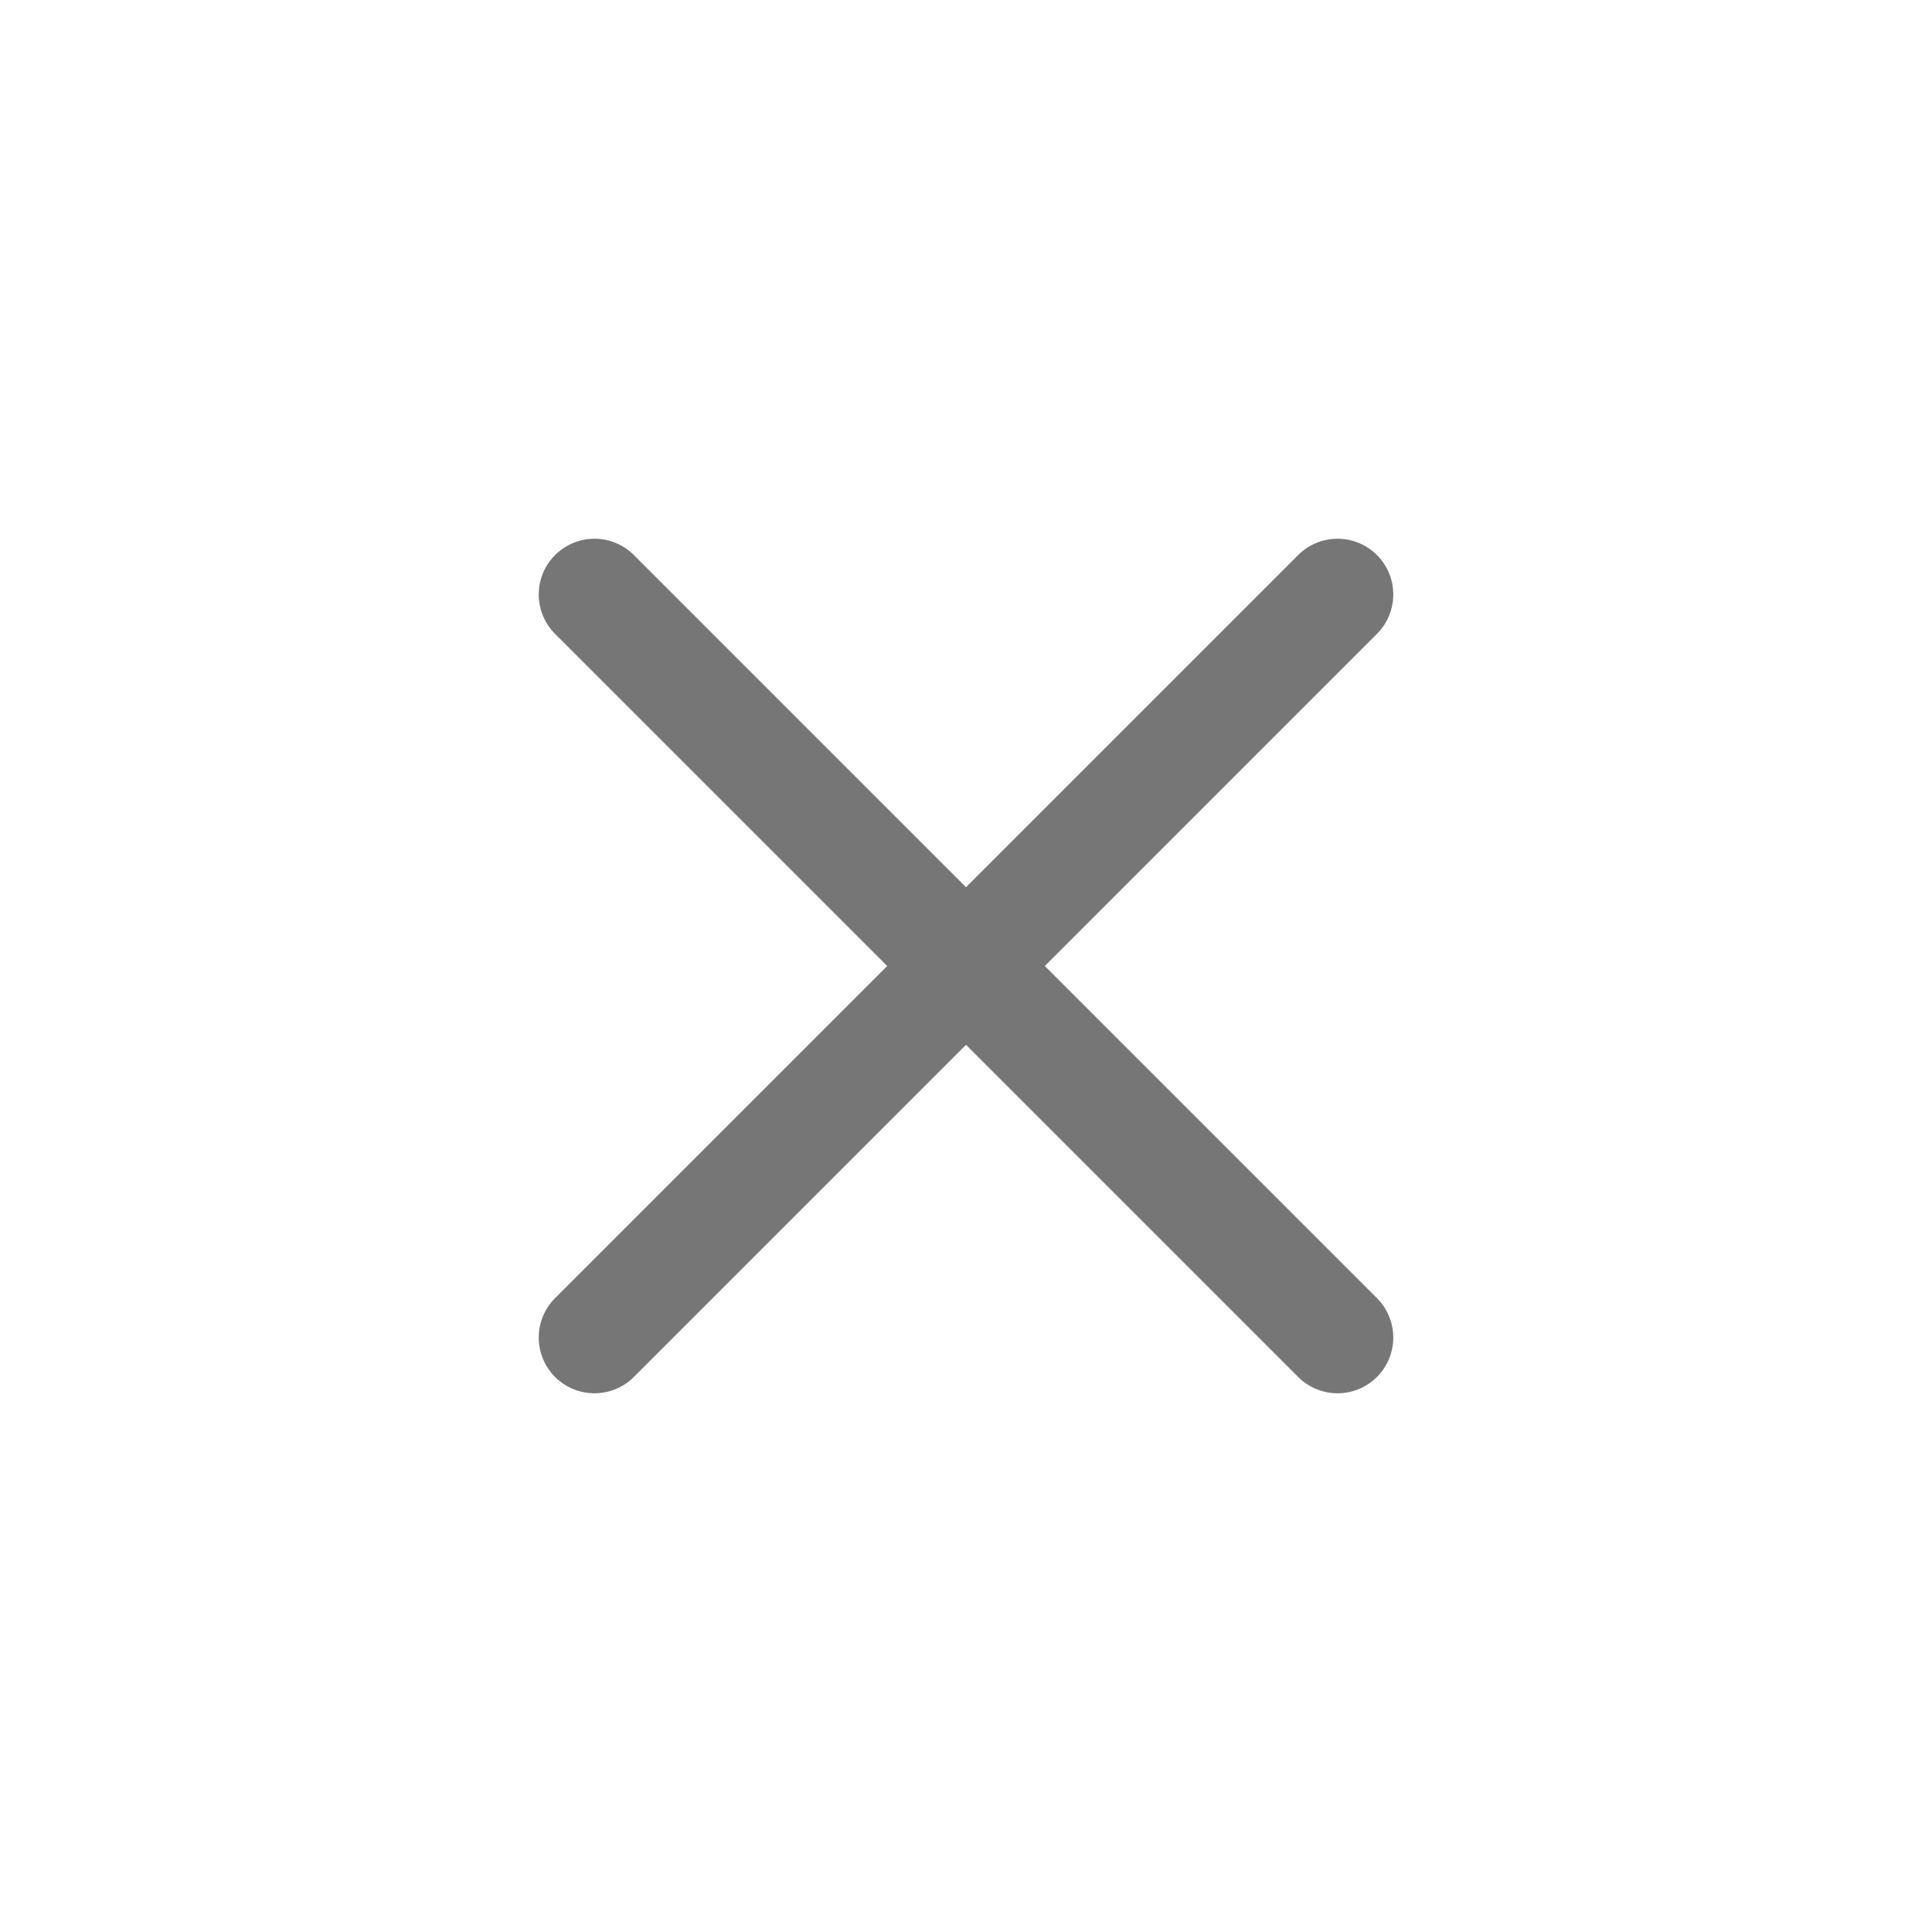
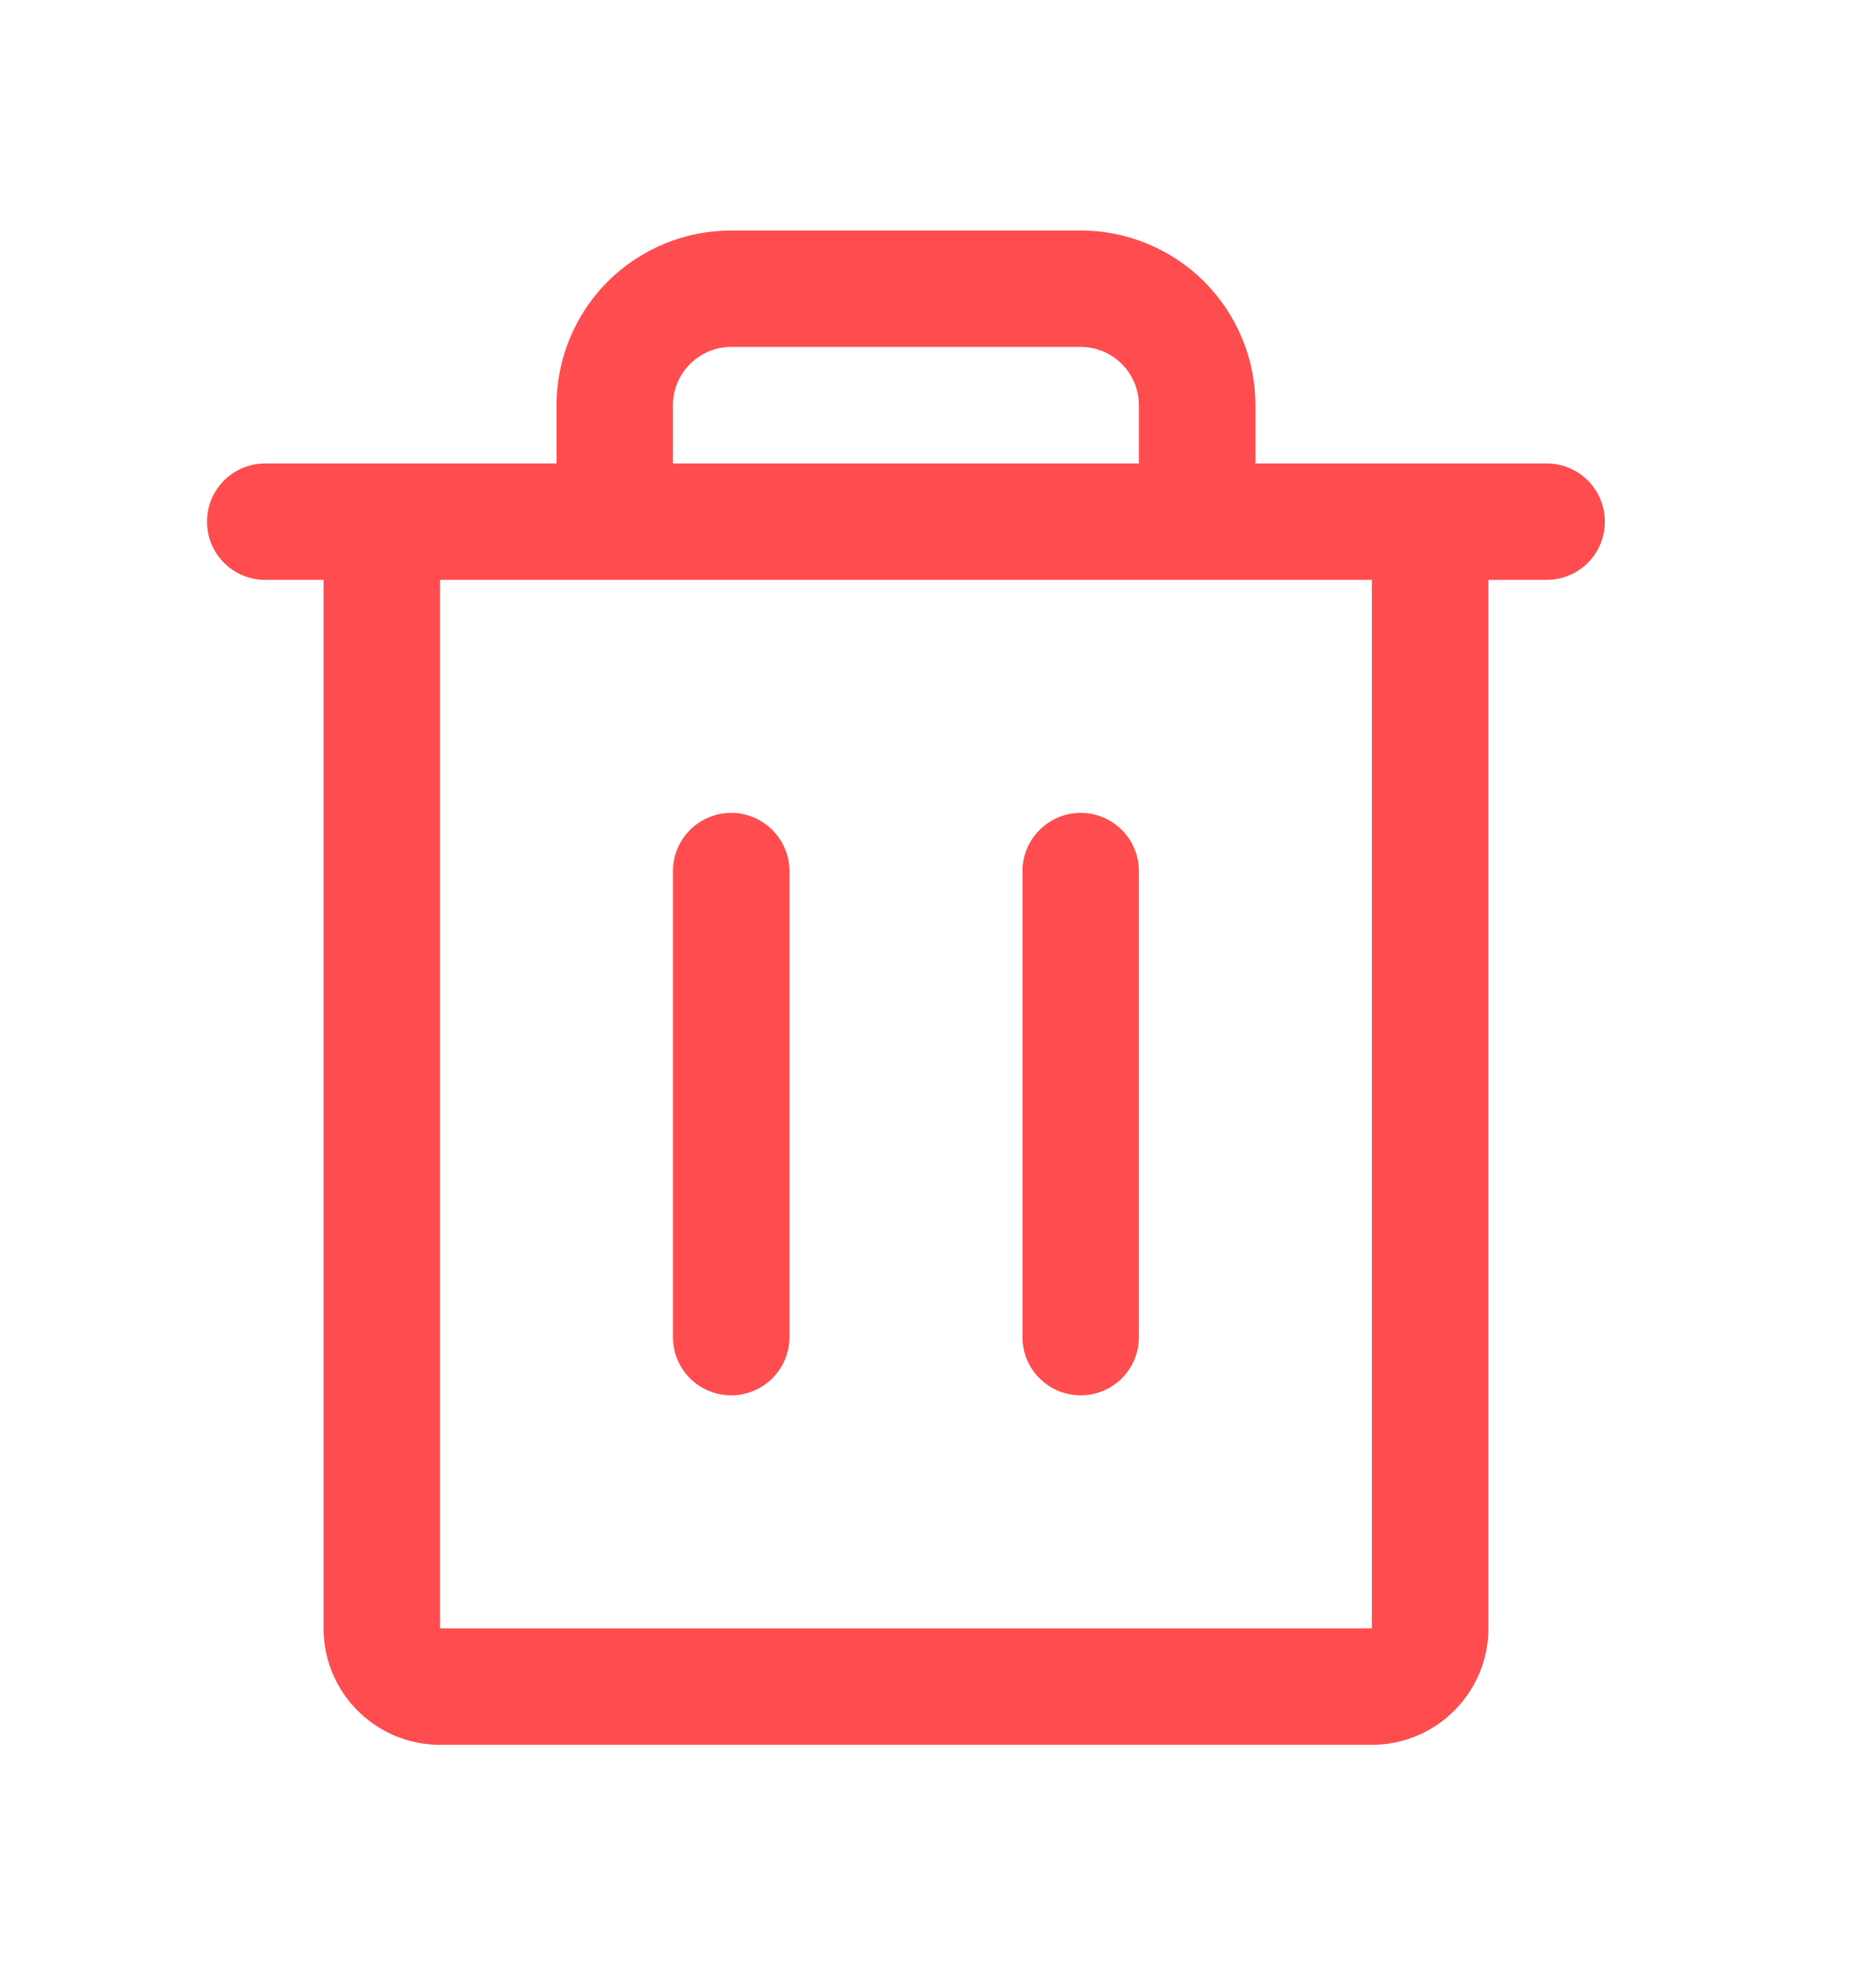
- <svg xmlns="http://www.w3.org/2000/svg" width="26" height="26" viewBox="0 0 26 26" fill="none">
-   <path d="M8 18L18 8M8 8L18 18" stroke="#767676" stroke-width="1.5" stroke-linecap="round" stroke-linejoin="round" />
+ <svg xmlns="http://www.w3.org/2000/svg" width="15" height="16" viewBox="0 0 15 16" fill="none">
+   <path d="M12.447 3.73H10.104V3.261C10.104 2.888 9.955 2.531 9.692 2.267C9.428 2.003 9.07 1.855 8.697 1.855H5.885C5.512 1.855 5.154 2.003 4.89 2.267C4.627 2.531 4.479 2.888 4.479 3.261V3.73H2.135C2.01 3.73 1.891 3.779 1.803 3.867C1.715 3.955 1.666 4.074 1.666 4.199C1.666 4.323 1.715 4.442 1.803 4.53C1.891 4.618 2.01 4.667 2.135 4.667H2.604V13.105C2.604 13.354 2.702 13.592 2.878 13.768C3.054 13.944 3.292 14.043 3.541 14.043H11.041C11.29 14.043 11.528 13.944 11.704 13.768C11.88 13.592 11.979 13.354 11.979 13.105V4.667H12.447C12.572 4.667 12.691 4.618 12.779 4.53C12.867 4.442 12.916 4.323 12.916 4.199C12.916 4.074 12.867 3.955 12.779 3.867C12.691 3.779 12.572 3.73 12.447 3.73ZM5.416 3.261C5.416 3.137 5.465 3.018 5.553 2.93C5.641 2.842 5.76 2.792 5.885 2.792H8.697C8.822 2.792 8.941 2.842 9.029 2.93C9.117 3.018 9.166 3.137 9.166 3.261V3.73H5.416V3.261ZM11.041 13.105H3.541V4.667H11.041V13.105ZM6.354 7.011V10.761C6.354 10.886 6.304 11.005 6.216 11.093C6.128 11.181 6.009 11.23 5.885 11.23C5.76 11.23 5.641 11.181 5.553 11.093C5.465 11.005 5.416 10.886 5.416 10.761V7.011C5.416 6.887 5.465 6.768 5.553 6.68C5.641 6.592 5.76 6.542 5.885 6.542C6.009 6.542 6.128 6.592 6.216 6.68C6.304 6.768 6.354 6.887 6.354 7.011ZM9.166 7.011V10.761C9.166 10.886 9.117 11.005 9.029 11.093C8.941 11.181 8.822 11.23 8.697 11.23C8.573 11.23 8.454 11.181 8.366 11.093C8.278 11.005 8.229 10.886 8.229 10.761V7.011C8.229 6.887 8.278 6.768 8.366 6.68C8.454 6.592 8.573 6.542 8.697 6.542C8.822 6.542 8.941 6.592 9.029 6.68C9.117 6.768 9.166 6.887 9.166 7.011Z" fill="#FF4D4F" />
</svg>
